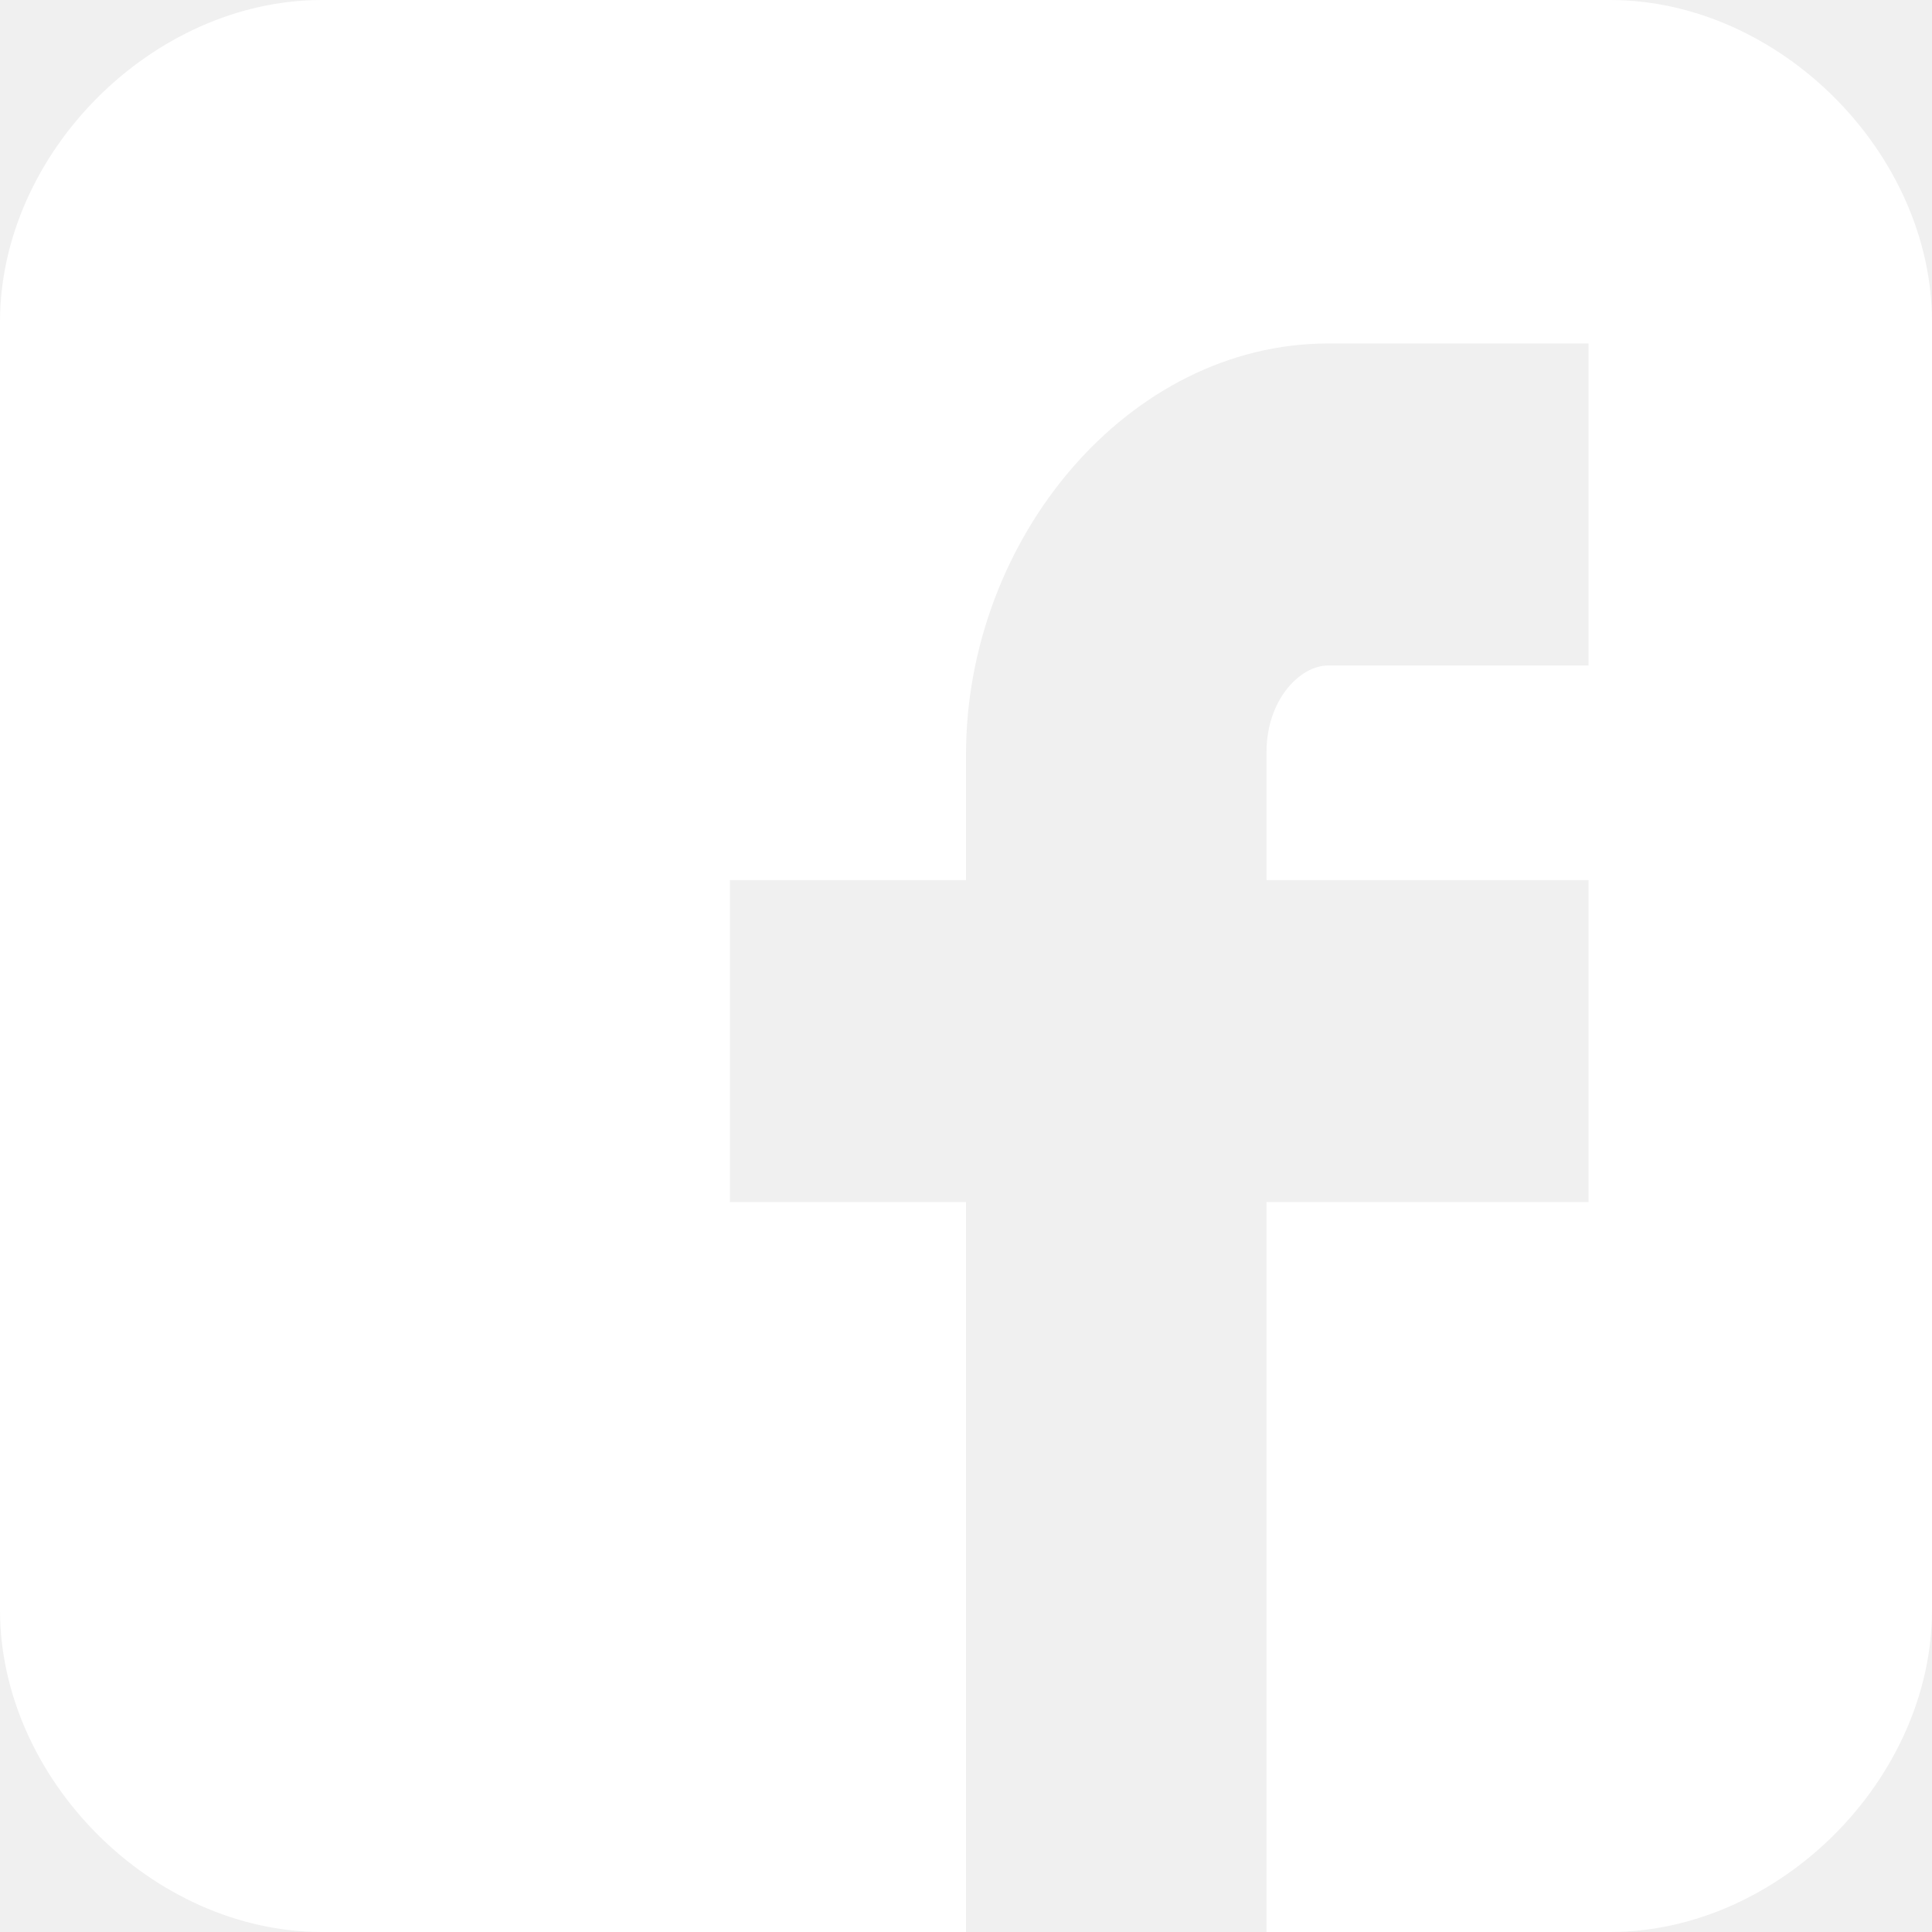
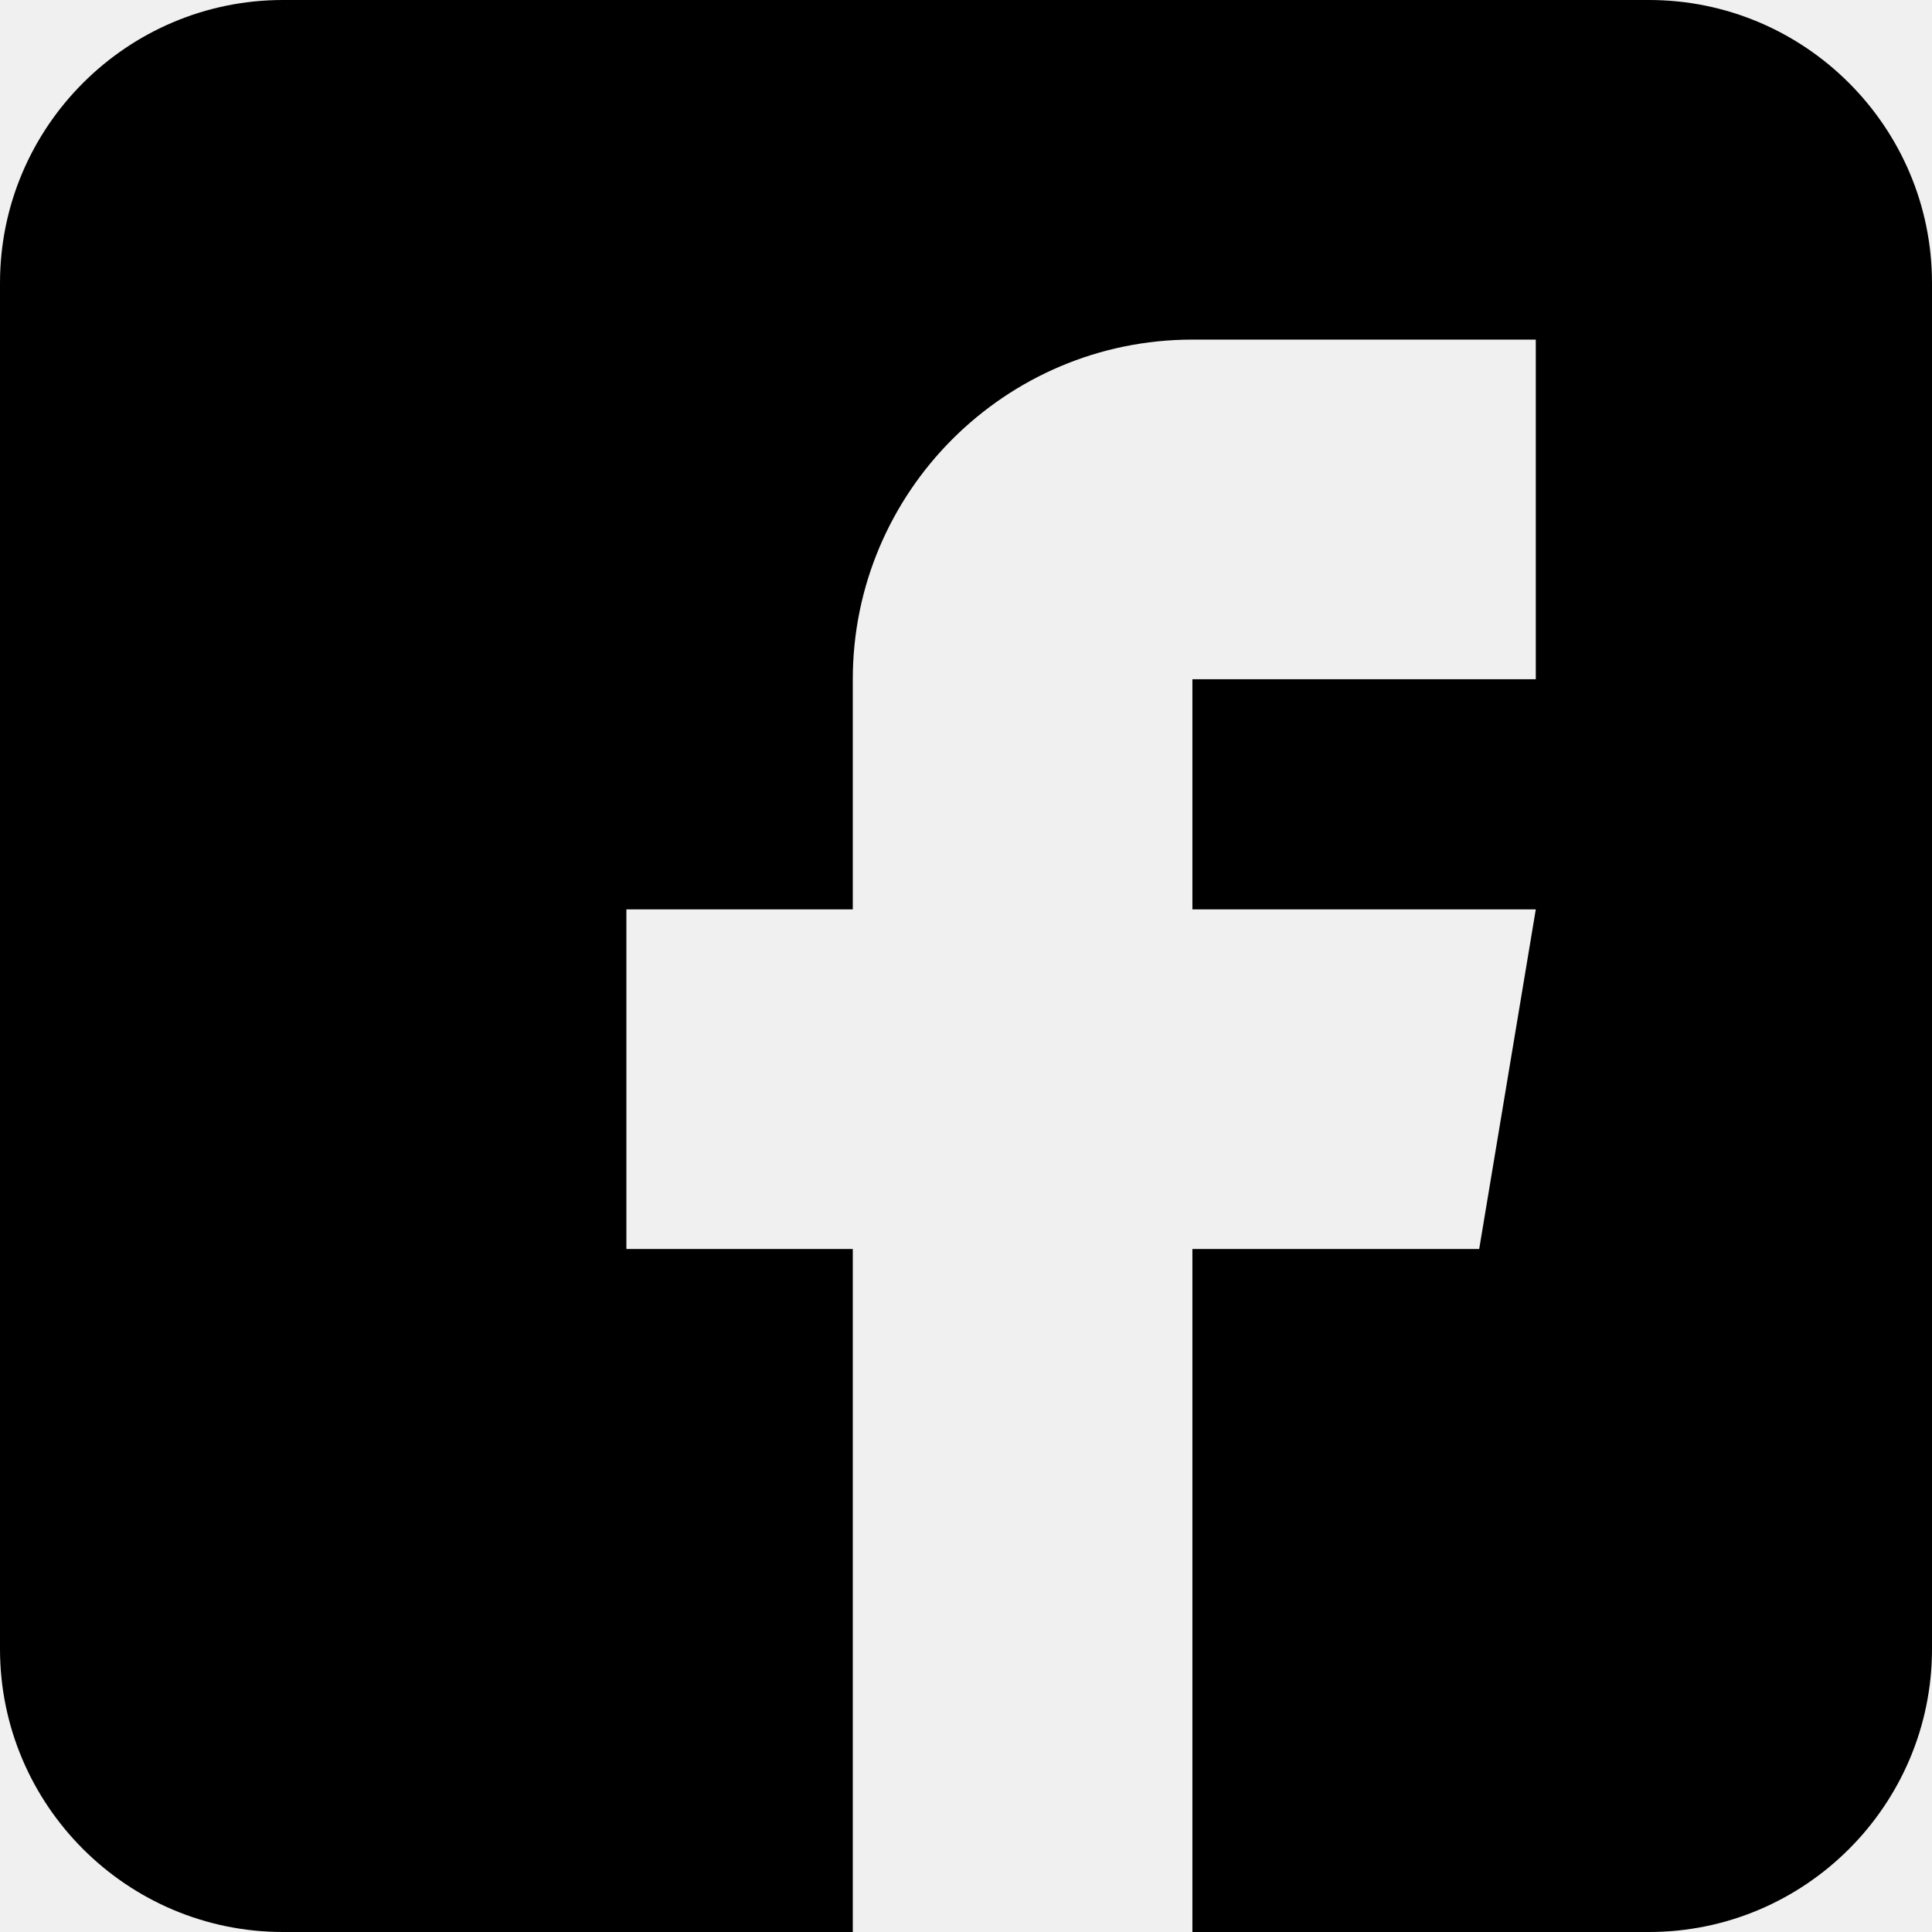
- <svg xmlns="http://www.w3.org/2000/svg" version="1.1" id="Capa_1" x="0px" y="0px" width="512px" height="512px" viewBox="0 0 90 90" style="enable-background:new 0 0 90 90;" xml:space="preserve">
-   <g>
-     <path id="Facebook__x28_alt_x29_" d="M90,15.001C90,7.119,82.884,0,75,0H15C7.116,0,0,7.119,0,15.001v59.998   C0,82.881,7.116,90,15.001,90H45V56H34V41h11v-5.844C45,25.077,52.568,16,61.875,16H74v15H61.875C60.548,31,59,32.611,59,35.024V41   h15v15H59v34h16c7.884,0,15-7.119,15-15.001V15.001z" fill="#FFFFFF" />
-   </g>
-   <g>
- </g>
-   <g>
- </g>
-   <g>
- </g>
-   <g>
- </g>
-   <g>
- </g>
-   <g>
- </g>
-   <g>
- </g>
-   <g>
- </g>
-   <g>
- </g>
-   <g>
- </g>
-   <g>
- </g>
-   <g>
- </g>
-   <g>
- </g>
-   <g>
- </g>
-   <g>
- </g>
+ <svg xmlns="http://www.w3.org/2000/svg" viewBox="0 0 512 512">
+   <path d="m437 0h-362c-41.352 0-75 33.648-75 75v362c0 41.352 33.648 75 75 75h151v-181h-60v-90h60v-61c0-49.629 40.371-90 90-90h91v90h-91v61h91l-15 90h-76v181h121c41.352 0 75-33.648 75-75v-362c0-41.352-33.648-75-75-75zm0 0" />
</svg>
